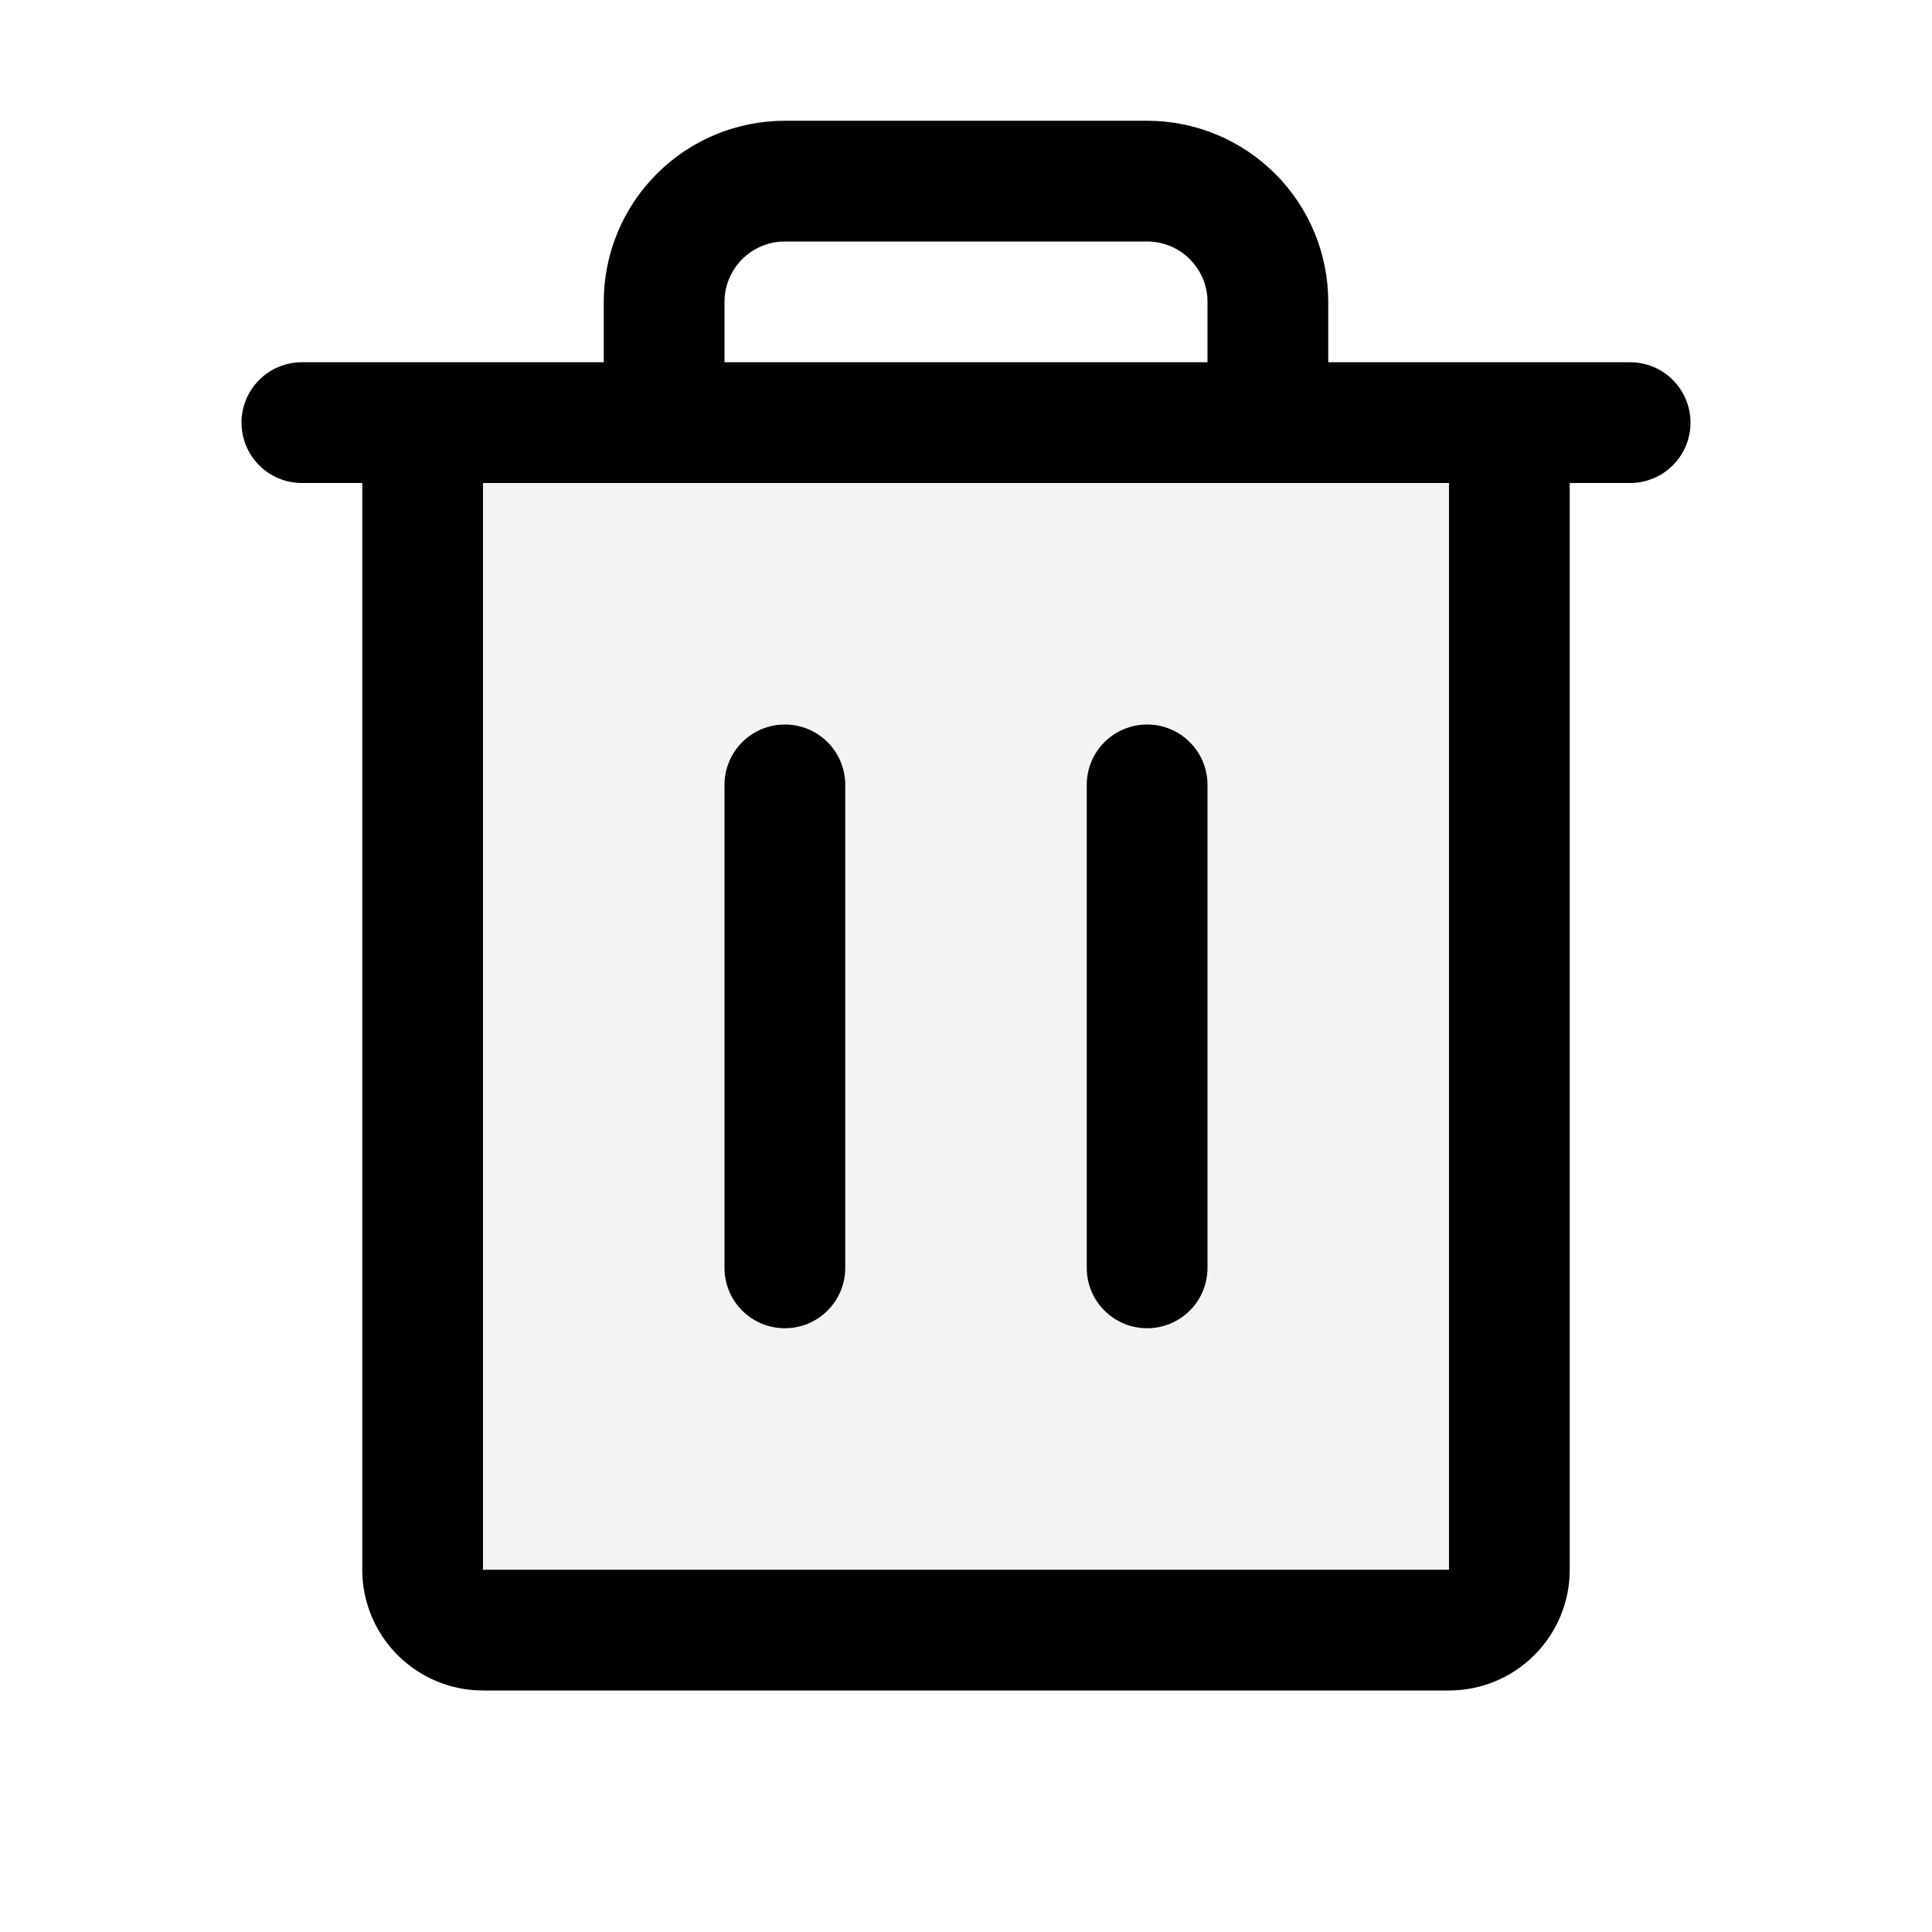
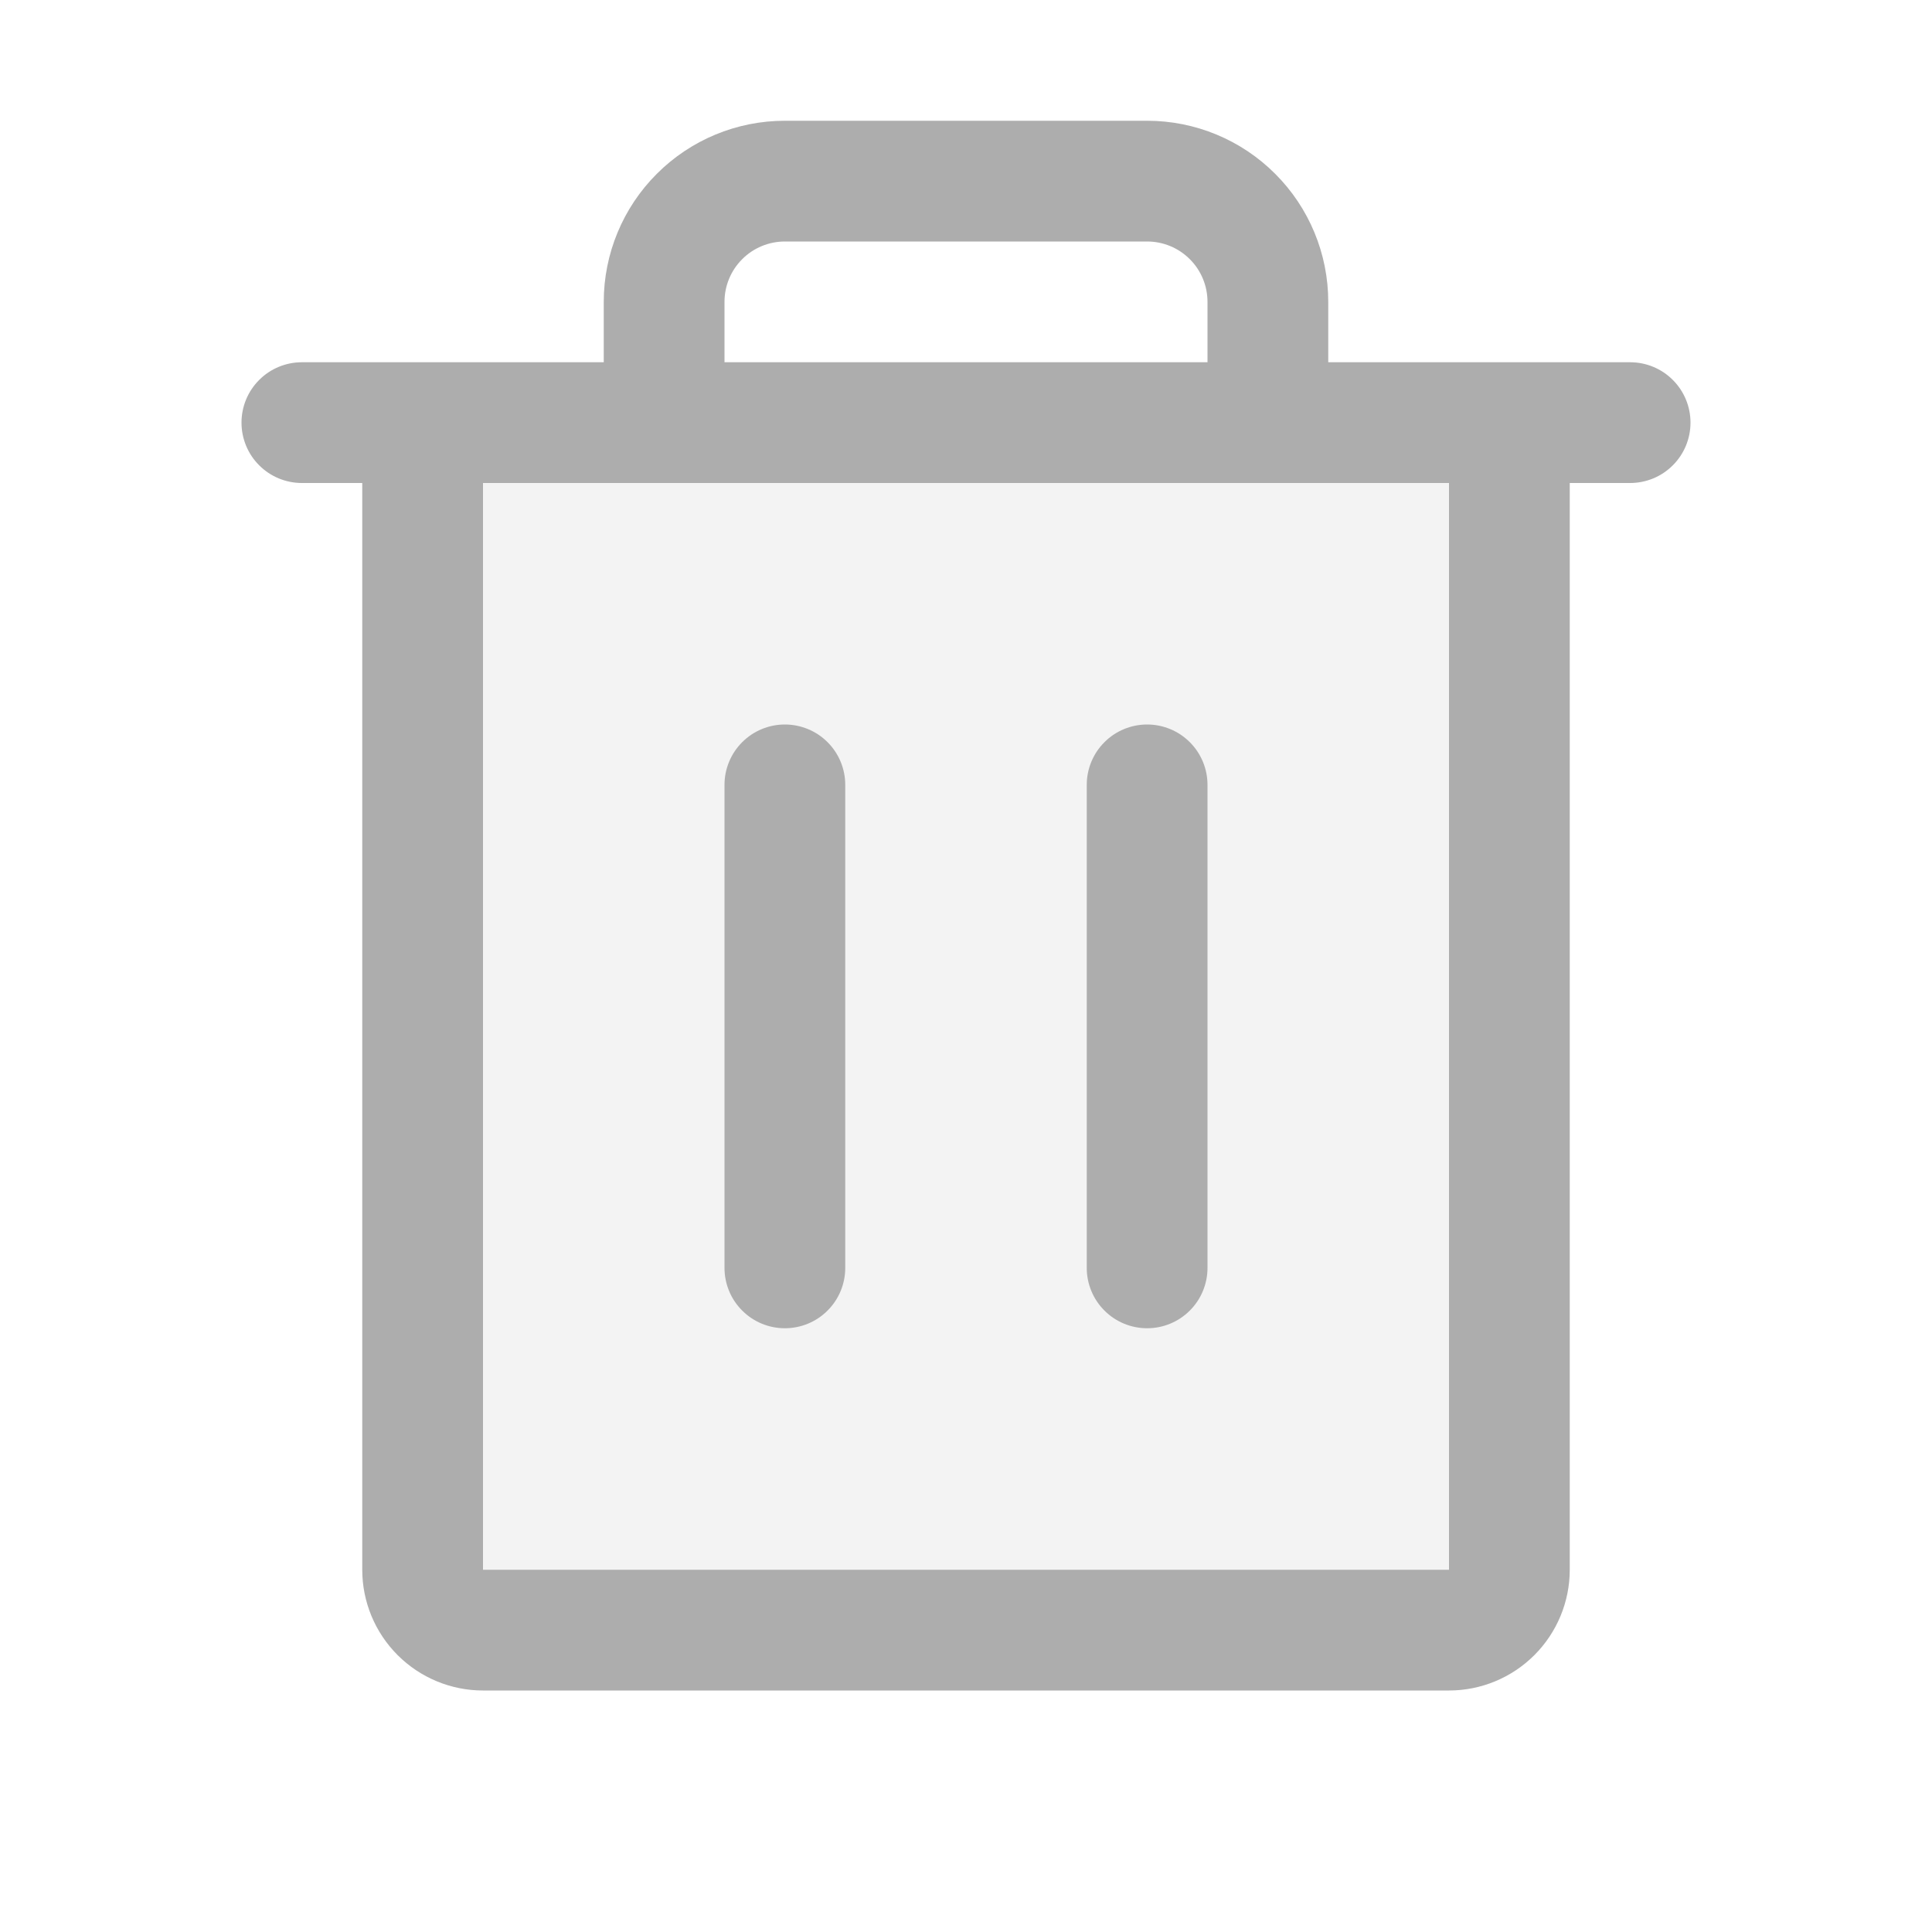
- <svg xmlns="http://www.w3.org/2000/svg" width="32" height="32" viewBox="0 0 32 32" fill="none">
+ <svg xmlns="http://www.w3.org/2000/svg" width="24" height="24" viewBox="0 0 32 32" fill="#adadad">
  <path d="M25 7V26C25 26.265 24.895 26.52 24.707 26.707C24.52 26.895 24.265 27 24 27H8C7.735 27 7.48 26.895 7.293 26.707C7.105 26.52 7 26.265 7 26V7H25Z" fill="black" fill-opacity="0.05" />
-   <path d="M27 6H22V5C22 4.204 21.684 3.441 21.121 2.879C20.559 2.316 19.796 2 19 2H13C12.204 2 11.441 2.316 10.879 2.879C10.316 3.441 10 4.204 10 5V6H5C4.735 6 4.48 6.105 4.293 6.293C4.105 6.48 4 6.735 4 7C4 7.265 4.105 7.52 4.293 7.707C4.48 7.895 4.735 8 5 8H6V26C6 26.53 6.211 27.039 6.586 27.414C6.961 27.789 7.47 28 8 28H24C24.53 28 25.039 27.789 25.414 27.414C25.789 27.039 26 26.53 26 26V8H27C27.265 8 27.52 7.895 27.707 7.707C27.895 7.52 28 7.265 28 7C28 6.735 27.895 6.48 27.707 6.293C27.52 6.105 27.265 6 27 6ZM12 5C12 4.735 12.105 4.48 12.293 4.293C12.48 4.105 12.735 4 13 4H19C19.265 4 19.52 4.105 19.707 4.293C19.895 4.48 20 4.735 20 5V6H12V5ZM24 26H8V8H24V26ZM14 13V21C14 21.265 13.895 21.52 13.707 21.707C13.52 21.895 13.265 22 13 22C12.735 22 12.48 21.895 12.293 21.707C12.105 21.52 12 21.265 12 21V13C12 12.735 12.105 12.48 12.293 12.293C12.48 12.105 12.735 12 13 12C13.265 12 13.52 12.105 13.707 12.293C13.895 12.48 14 12.735 14 13ZM20 13V21C20 21.265 19.895 21.52 19.707 21.707C19.52 21.895 19.265 22 19 22C18.735 22 18.48 21.895 18.293 21.707C18.105 21.52 18 21.265 18 21V13C18 12.735 18.105 12.48 18.293 12.293C18.48 12.105 18.735 12 19 12C19.265 12 19.52 12.105 19.707 12.293C19.895 12.48 20 12.735 20 13Z" fill="black" />
+   <path d="M27 6H22V5C22 4.204 21.684 3.441 21.121 2.879C20.559 2.316 19.796 2 19 2H13C12.204 2 11.441 2.316 10.879 2.879C10.316 3.441 10 4.204 10 5V6H5C4.735 6 4.48 6.105 4.293 6.293C4.105 6.48 4 6.735 4 7C4 7.265 4.105 7.52 4.293 7.707C4.48 7.895 4.735 8 5 8H6V26C6 26.53 6.211 27.039 6.586 27.414C6.961 27.789 7.47 28 8 28H24C24.53 28 25.039 27.789 25.414 27.414C25.789 27.039 26 26.53 26 26V8H27C27.265 8 27.52 7.895 27.707 7.707C27.895 7.52 28 7.265 28 7C28 6.735 27.895 6.48 27.707 6.293C27.52 6.105 27.265 6 27 6ZM12 5C12 4.735 12.105 4.48 12.293 4.293C12.48 4.105 12.735 4 13 4H19C19.265 4 19.52 4.105 19.707 4.293C19.895 4.48 20 4.735 20 5V6H12V5ZM24 26H8V8H24V26ZM14 13V21C14 21.265 13.895 21.52 13.707 21.707C13.52 21.895 13.265 22 13 22C12.735 22 12.48 21.895 12.293 21.707C12.105 21.52 12 21.265 12 21V13C12 12.735 12.105 12.48 12.293 12.293C12.48 12.105 12.735 12 13 12C13.265 12 13.52 12.105 13.707 12.293C13.895 12.48 14 12.735 14 13ZM20 13V21C20 21.265 19.895 21.52 19.707 21.707C19.52 21.895 19.265 22 19 22C18.735 22 18.48 21.895 18.293 21.707C18.105 21.52 18 21.265 18 21V13C18 12.735 18.105 12.48 18.293 12.293C18.48 12.105 18.735 12 19 12C19.265 12 19.52 12.105 19.707 12.293C19.895 12.48 20 12.735 20 13Z" />
</svg>
